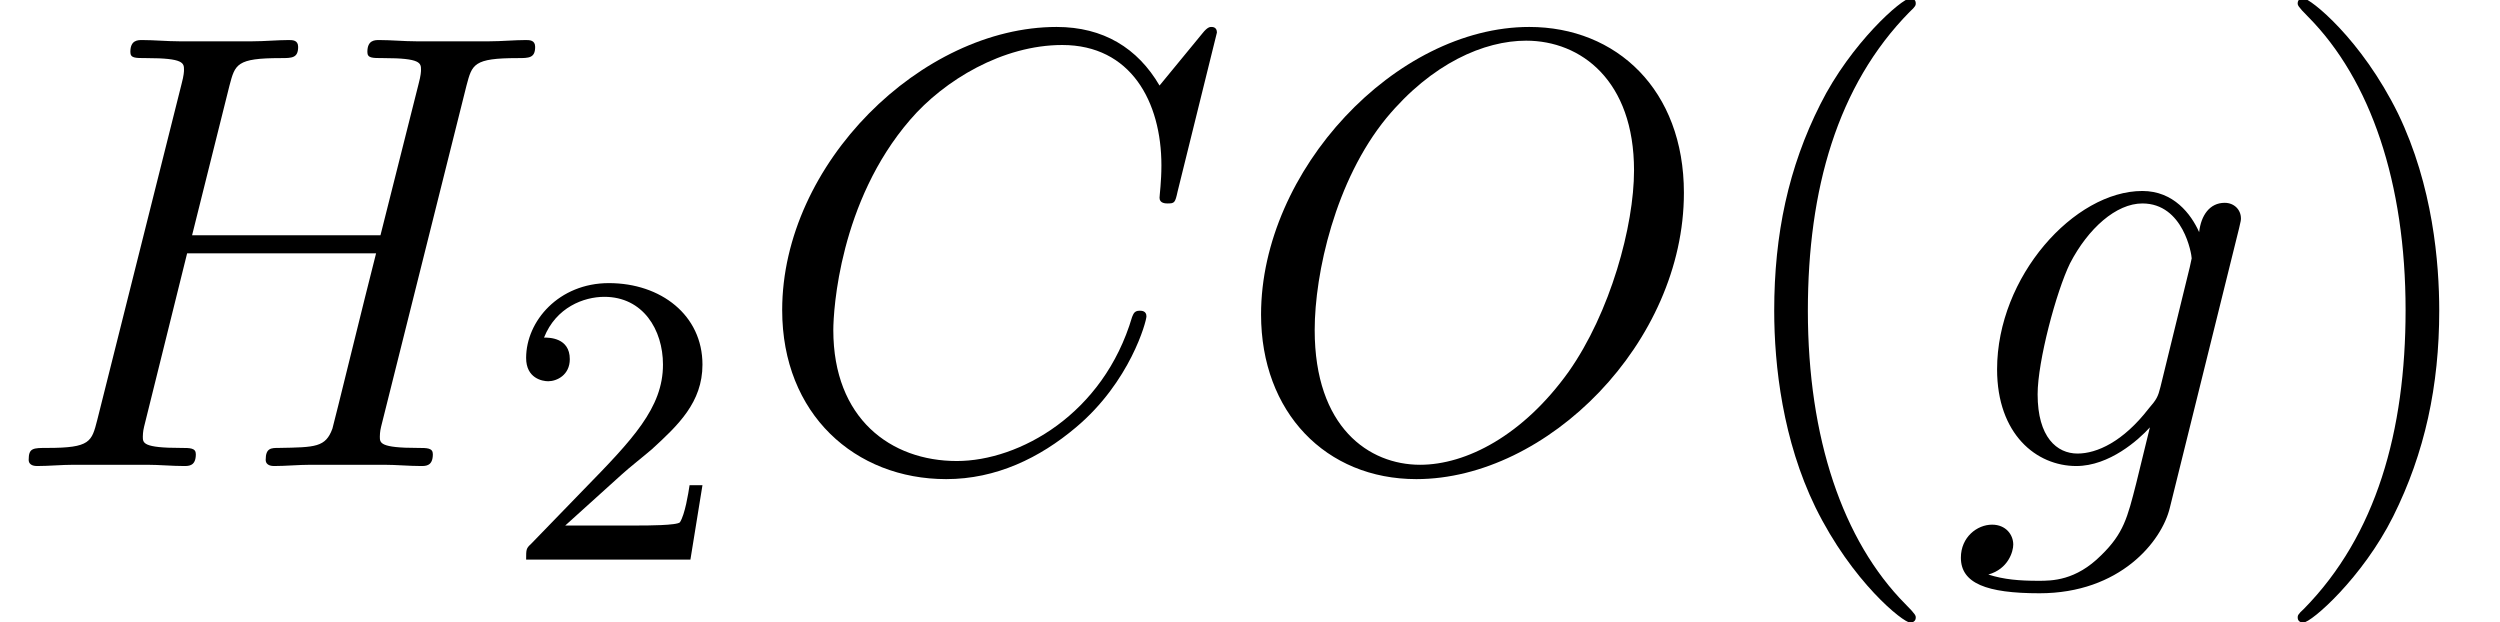
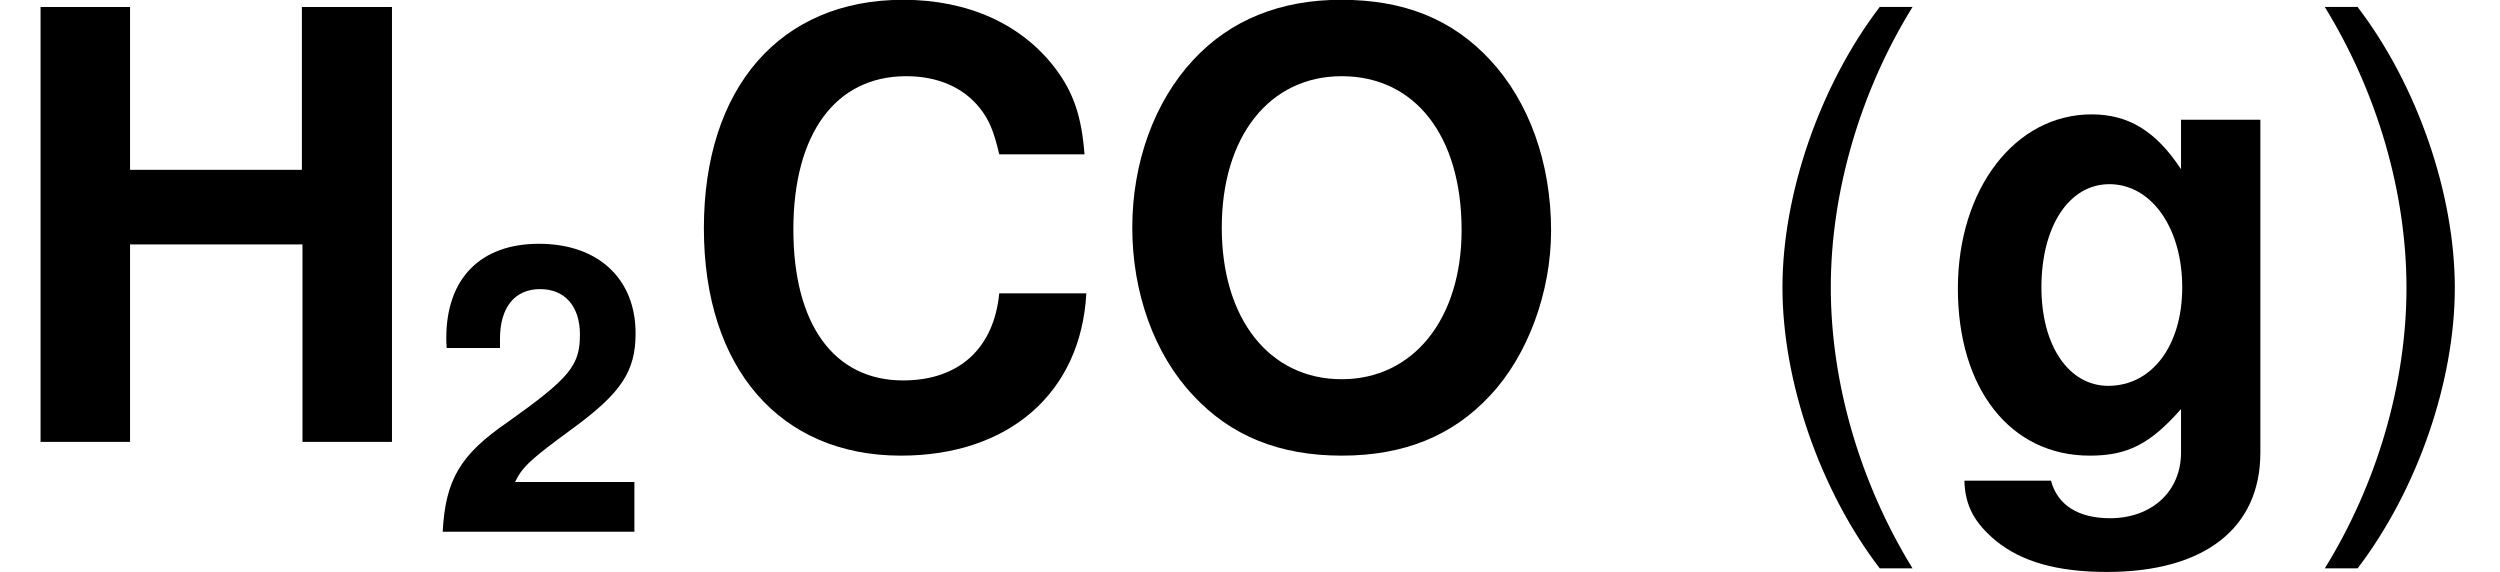
- <svg xmlns="http://www.w3.org/2000/svg" xmlns:xlink="http://www.w3.org/1999/xlink" height="13.459pt" version="1.1" viewBox="-0.239 -0.241 54.149 13.459" width="54.149pt">
+ <svg xmlns="http://www.w3.org/2000/svg" xmlns:xlink="http://www.w3.org/1999/xlink" height="12.886pt" version="1.1" viewBox="-0.239 -0.241 56.398 12.886" width="56.398pt">
  <defs>
-     <path d="M8.931 -8.309C8.931 -8.416 8.847 -8.416 8.823 -8.416S8.751 -8.416 8.656 -8.297L7.831 -7.293C7.412 -8.01 6.755 -8.416 5.858 -8.416C3.276 -8.416 0.598 -5.798 0.598 -2.989C0.598 -0.992 1.997 0.251 3.742 0.251C4.698 0.251 5.535 -0.155 6.229 -0.741C7.269 -1.614 7.58 -2.774 7.58 -2.869C7.58 -2.977 7.484 -2.977 7.448 -2.977C7.34 -2.977 7.329 -2.905 7.305 -2.857C6.755 -0.992 5.141 -0.096 3.945 -0.096C2.678 -0.096 1.578 -0.909 1.578 -2.606C1.578 -2.989 1.698 -5.069 3.049 -6.635C3.706 -7.4 4.83 -8.07 5.966 -8.07C7.281 -8.07 7.867 -6.982 7.867 -5.762C7.867 -5.452 7.831 -5.189 7.831 -5.141C7.831 -5.033 7.95 -5.033 7.986 -5.033C8.118 -5.033 8.13 -5.045 8.177 -5.26L8.931 -8.309Z" id="g0-67" />
-     <path d="M8.942 -7.293C9.05 -7.699 9.074 -7.819 9.923 -7.819C10.138 -7.819 10.258 -7.819 10.258 -8.034C10.258 -8.165 10.15 -8.165 10.078 -8.165C9.863 -8.165 9.612 -8.141 9.385 -8.141H7.974C7.747 -8.141 7.496 -8.165 7.269 -8.165C7.185 -8.165 7.042 -8.165 7.042 -7.938C7.042 -7.819 7.125 -7.819 7.352 -7.819C8.07 -7.819 8.07 -7.723 8.07 -7.592C8.07 -7.568 8.07 -7.496 8.022 -7.317L7.293 -4.423H3.682L4.399 -7.293C4.507 -7.699 4.531 -7.819 5.38 -7.819C5.595 -7.819 5.715 -7.819 5.715 -8.034C5.715 -8.165 5.607 -8.165 5.535 -8.165C5.32 -8.165 5.069 -8.141 4.842 -8.141H3.431C3.204 -8.141 2.953 -8.165 2.726 -8.165C2.642 -8.165 2.499 -8.165 2.499 -7.938C2.499 -7.819 2.582 -7.819 2.809 -7.819C3.527 -7.819 3.527 -7.723 3.527 -7.592C3.527 -7.568 3.527 -7.496 3.479 -7.317L1.865 -0.885C1.757 -0.466 1.734 -0.347 0.909 -0.347C0.634 -0.347 0.55 -0.347 0.55 -0.12C0.55 0 0.681 0 0.717 0C0.933 0 1.184 -0.024 1.411 -0.024H2.821C3.049 -0.024 3.3 0 3.527 0C3.622 0 3.754 0 3.754 -0.227C3.754 -0.347 3.646 -0.347 3.467 -0.347C2.738 -0.347 2.738 -0.442 2.738 -0.562C2.738 -0.574 2.738 -0.658 2.762 -0.753L3.587 -4.077H7.209C7.006 -3.288 6.396 -0.789 6.372 -0.717C6.241 -0.359 6.049 -0.359 5.344 -0.347C5.2 -0.347 5.093 -0.347 5.093 -0.12C5.093 0 5.224 0 5.26 0C5.475 0 5.727 -0.024 5.954 -0.024H7.364C7.592 -0.024 7.843 0 8.07 0C8.165 0 8.297 0 8.297 -0.227C8.297 -0.347 8.189 -0.347 8.01 -0.347C7.281 -0.347 7.281 -0.442 7.281 -0.562C7.281 -0.574 7.281 -0.658 7.305 -0.753L8.942 -7.293Z" id="g0-72" />
-     <path d="M8.679 -5.236C8.679 -7.209 7.388 -8.416 5.715 -8.416C3.156 -8.416 0.574 -5.667 0.574 -2.905C0.574 -1.028 1.817 0.251 3.551 0.251C6.061 0.251 8.679 -2.367 8.679 -5.236ZM3.622 -0.024C2.642 -0.024 1.602 -0.741 1.602 -2.606C1.602 -3.694 1.997 -5.475 2.977 -6.671C3.85 -7.723 4.854 -8.153 5.655 -8.153C6.707 -8.153 7.723 -7.388 7.723 -5.667C7.723 -4.603 7.269 -2.941 6.468 -1.805C5.595 -0.586 4.507 -0.024 3.622 -0.024Z" id="g0-79" />
-     <path d="M4.041 -1.518C3.993 -1.327 3.969 -1.279 3.814 -1.1C3.324 -0.466 2.821 -0.239 2.451 -0.239C2.056 -0.239 1.686 -0.55 1.686 -1.375C1.686 -2.008 2.044 -3.347 2.307 -3.885C2.654 -4.555 3.192 -5.033 3.694 -5.033C4.483 -5.033 4.639 -4.053 4.639 -3.981L4.603 -3.814L4.041 -1.518ZM4.782 -4.483C4.627 -4.83 4.292 -5.272 3.694 -5.272C2.391 -5.272 0.909 -3.634 0.909 -1.853C0.909 -0.61 1.662 0 2.427 0C3.061 0 3.622 -0.502 3.838 -0.741L3.575 0.335C3.407 0.992 3.335 1.291 2.905 1.71C2.415 2.2 1.961 2.2 1.698 2.2C1.339 2.2 1.04 2.176 0.741 2.08C1.124 1.973 1.219 1.638 1.219 1.506C1.219 1.315 1.076 1.124 0.813 1.124C0.526 1.124 0.215 1.363 0.215 1.757C0.215 2.248 0.705 2.439 1.722 2.439C3.264 2.439 4.065 1.447 4.22 0.801L5.547 -4.555C5.583 -4.698 5.583 -4.722 5.583 -4.746C5.583 -4.914 5.452 -5.045 5.272 -5.045C4.985 -5.045 4.818 -4.806 4.782 -4.483Z" id="g0-103" />
-     <path d="M3.885 2.905C3.885 2.869 3.885 2.845 3.682 2.642C2.487 1.435 1.817 -0.538 1.817 -2.977C1.817 -5.296 2.379 -7.293 3.766 -8.703C3.885 -8.811 3.885 -8.835 3.885 -8.871C3.885 -8.942 3.826 -8.966 3.778 -8.966C3.622 -8.966 2.642 -8.106 2.056 -6.934C1.447 -5.727 1.172 -4.447 1.172 -2.977C1.172 -1.913 1.339 -0.49 1.961 0.789C2.666 2.224 3.646 3.001 3.778 3.001C3.826 3.001 3.885 2.977 3.885 2.905Z" id="g2-40" />
-     <path d="M3.371 -2.977C3.371 -3.885 3.252 -5.368 2.582 -6.755C1.877 -8.189 0.897 -8.966 0.765 -8.966C0.717 -8.966 0.658 -8.942 0.658 -8.871C0.658 -8.835 0.658 -8.811 0.861 -8.608C2.056 -7.4 2.726 -5.428 2.726 -2.989C2.726 -0.669 2.164 1.327 0.777 2.738C0.658 2.845 0.658 2.869 0.658 2.905C0.658 2.977 0.717 3.001 0.765 3.001C0.921 3.001 1.901 2.14 2.487 0.968C3.096 -0.251 3.371 -1.542 3.371 -2.977Z" id="g2-41" />
-     <path d="M2.248 -1.626C2.375 -1.745 2.71 -2.008 2.837 -2.12C3.332 -2.574 3.802 -3.013 3.802 -3.738C3.802 -4.686 3.005 -5.3 2.008 -5.3C1.052 -5.3 0.422 -4.575 0.422 -3.865C0.422 -3.475 0.733 -3.419 0.845 -3.419C1.012 -3.419 1.259 -3.539 1.259 -3.842C1.259 -4.256 0.861 -4.256 0.765 -4.256C0.996 -4.838 1.53 -5.037 1.921 -5.037C2.662 -5.037 3.045 -4.407 3.045 -3.738C3.045 -2.909 2.463 -2.303 1.522 -1.339L0.518 -0.303C0.422 -0.215 0.422 -0.199 0.422 0H3.571L3.802 -1.427H3.555C3.531 -1.267 3.467 -0.869 3.371 -0.717C3.324 -0.654 2.718 -0.654 2.59 -0.654H1.172L2.248 -1.626Z" id="g1-50" />
+     <path d="M4.065 -0.993H1.683C1.826 -1.294 2.001 -1.453 2.827 -2.057C3.803 -2.771 4.089 -3.2 4.089 -3.962C4.089 -5.05 3.343 -5.749 2.16 -5.749C0.993 -5.749 0.31 -5.058 0.31 -3.867C0.31 -3.819 0.31 -3.756 0.318 -3.668H1.382V-3.851C1.382 -4.478 1.675 -4.844 2.184 -4.844C2.676 -4.844 2.978 -4.502 2.978 -3.938C2.978 -3.319 2.779 -3.073 1.54 -2.192C0.588 -1.54 0.294 -1.04 0.238 0H4.065V-0.993Z" id="g1-50" />
+     <path d="M5.415 -3.827C5.376 -4.327 5.272 -4.645 5.026 -4.971C4.582 -5.558 3.867 -5.884 3.001 -5.884C1.366 -5.884 0.349 -4.717 0.349 -2.843C0.349 -0.985 1.358 0.183 2.97 0.183C4.407 0.183 5.368 -0.651 5.439 -1.977H4.28C4.208 -1.239 3.74 -0.818 3.001 -0.818C2.08 -0.818 1.54 -1.564 1.54 -2.827C1.54 -4.105 2.104 -4.867 3.041 -4.867C3.454 -4.867 3.795 -4.724 4.018 -4.447C4.145 -4.288 4.208 -4.137 4.28 -3.827H5.415Z" id="g1-67" />
+     <path d="M4.026 -2.628V0H5.217V-5.788H4.018V-3.621H1.731V-5.788H0.54V0H1.731V-2.628H4.026Z" id="g1-72" />
+     <path d="M3.097 -5.884C2.287 -5.884 1.62 -5.614 1.128 -5.082C0.611 -4.526 0.318 -3.716 0.318 -2.851S0.611 -1.167 1.128 -0.619C1.628 -0.079 2.279 0.183 3.105 0.183S4.582 -0.079 5.082 -0.619C5.582 -1.151 5.892 -1.993 5.892 -2.811C5.892 -3.716 5.598 -4.526 5.082 -5.082C4.574 -5.63 3.93 -5.884 3.097 -5.884ZM3.105 -4.867C4.081 -4.867 4.701 -4.073 4.701 -2.819C4.701 -1.636 4.058 -0.834 3.105 -0.834C2.144 -0.834 1.509 -1.636 1.509 -2.851S2.144 -4.867 3.105 -4.867Z" id="g1-79" />
+     <path d="M3.24 -4.288V-3.629C2.906 -4.137 2.541 -4.359 2.049 -4.359C1.032 -4.359 0.27 -3.367 0.27 -2.041C0.27 -0.707 0.969 0.183 2.025 0.183C2.525 0.183 2.827 0.032 3.24 -0.437V0.143C3.24 0.659 2.851 1.016 2.295 1.016C1.874 1.016 1.596 0.842 1.509 0.516H0.357C0.365 0.85 0.492 1.08 0.778 1.318C1.12 1.596 1.596 1.731 2.255 1.731C3.549 1.731 4.296 1.151 4.296 0.143V-4.288H3.24ZM2.287 -3.43C2.843 -3.43 3.256 -2.851 3.256 -2.057C3.256 -1.278 2.851 -0.746 2.271 -0.746C1.747 -0.746 1.382 -1.278 1.382 -2.057C1.382 -2.866 1.747 -3.43 2.287 -3.43Z" id="g1-103" />
+     <use id="g3-67" transform="scale(1.5)" xlink:href="#g1-67" />
+     <use id="g3-72" transform="scale(1.5)" xlink:href="#g1-72" />
+     <use id="g3-79" transform="scale(1.5)" xlink:href="#g1-79" />
+     <use id="g3-103" transform="scale(1.5)" xlink:href="#g1-103" />
+     <path d="M2.811 -8.683C1.62 -7.122 0.869 -4.955 0.869 -3.085C0.869 -1.203 1.62 0.965 2.811 2.525H3.466C2.418 0.822 1.834 -1.179 1.834 -3.085C1.834 -4.979 2.418 -6.991 3.466 -8.683H2.811Z" id="g5-40" />
+     <path d="M1.108 2.525C2.299 0.965 3.049 -1.203 3.049 -3.073C3.049 -4.955 2.299 -7.122 1.108 -8.683H0.453C1.501 -6.98 2.084 -4.979 2.084 -3.073C2.084 -1.179 1.501 0.834 0.453 2.525H1.108Z" id="g5-41" />
  </defs>
-   <g id="page1" transform="matrix(1.13 0 0 1.13 -63.986 -64.448)">
-     <use x="56.413" xlink:href="#g0-72" y="65.753" />
-     <use x="66.076" xlink:href="#g1-50" y="67.547" />
-     <use x="70.808" xlink:href="#g0-67" y="65.753" />
-     <use x="80.011" xlink:href="#g0-79" y="65.753" />
-     <use x="89.249" xlink:href="#g2-40" y="65.753" />
-     <use x="93.784" xlink:href="#g0-103" y="65.753" />
-     <use x="99.797" xlink:href="#g2-41" y="65.753" />
+   <g id="page1" transform="matrix(1.13 0 0 1.13 -63.986 -64.5733)">
+     <use x="56.413" xlink:href="#g3-72" y="65.753" />
+     <use x="65.013" xlink:href="#g1-50" y="67.547" />
+     <use x="69.942" xlink:href="#g3-67" y="65.753" />
+     <use x="78.541" xlink:href="#g3-79" y="65.753" />
+     <use x="91.129" xlink:href="#g5-40" y="65.753" />
+     <use x="95.095" xlink:href="#g3-103" y="65.753" />
+     <use x="102.372" xlink:href="#g5-41" y="65.753" />
  </g>
</svg>
